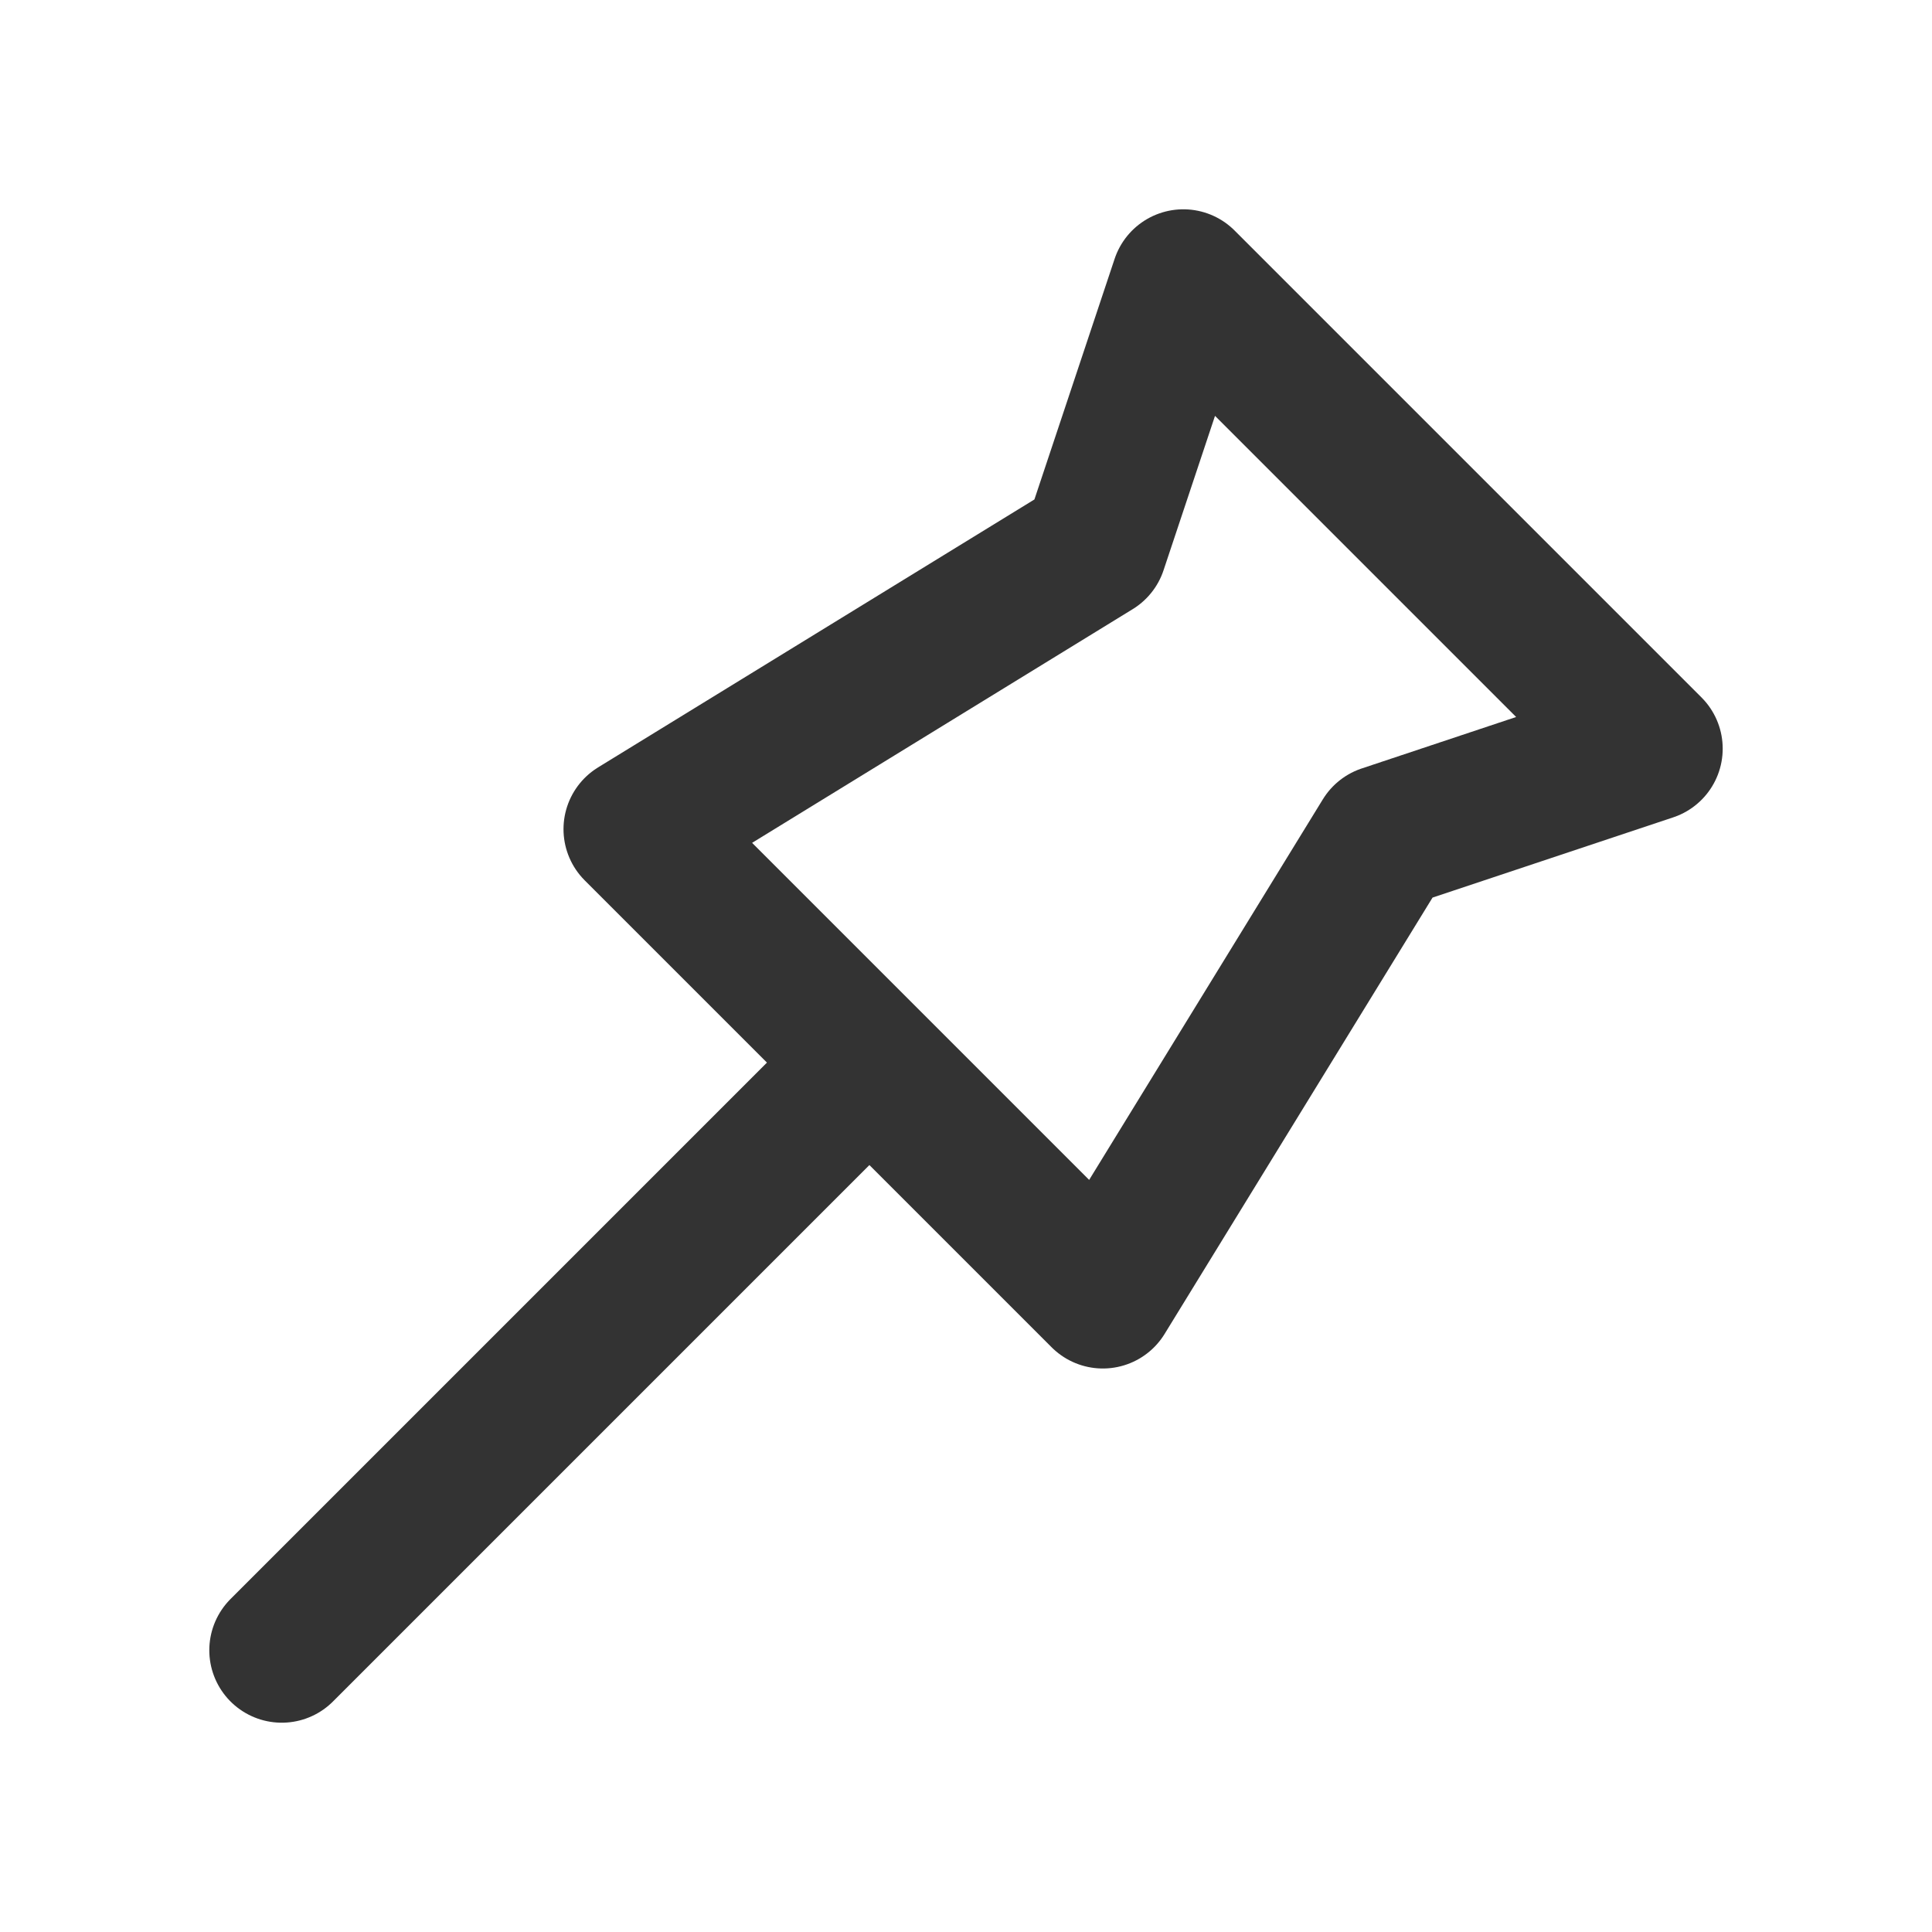
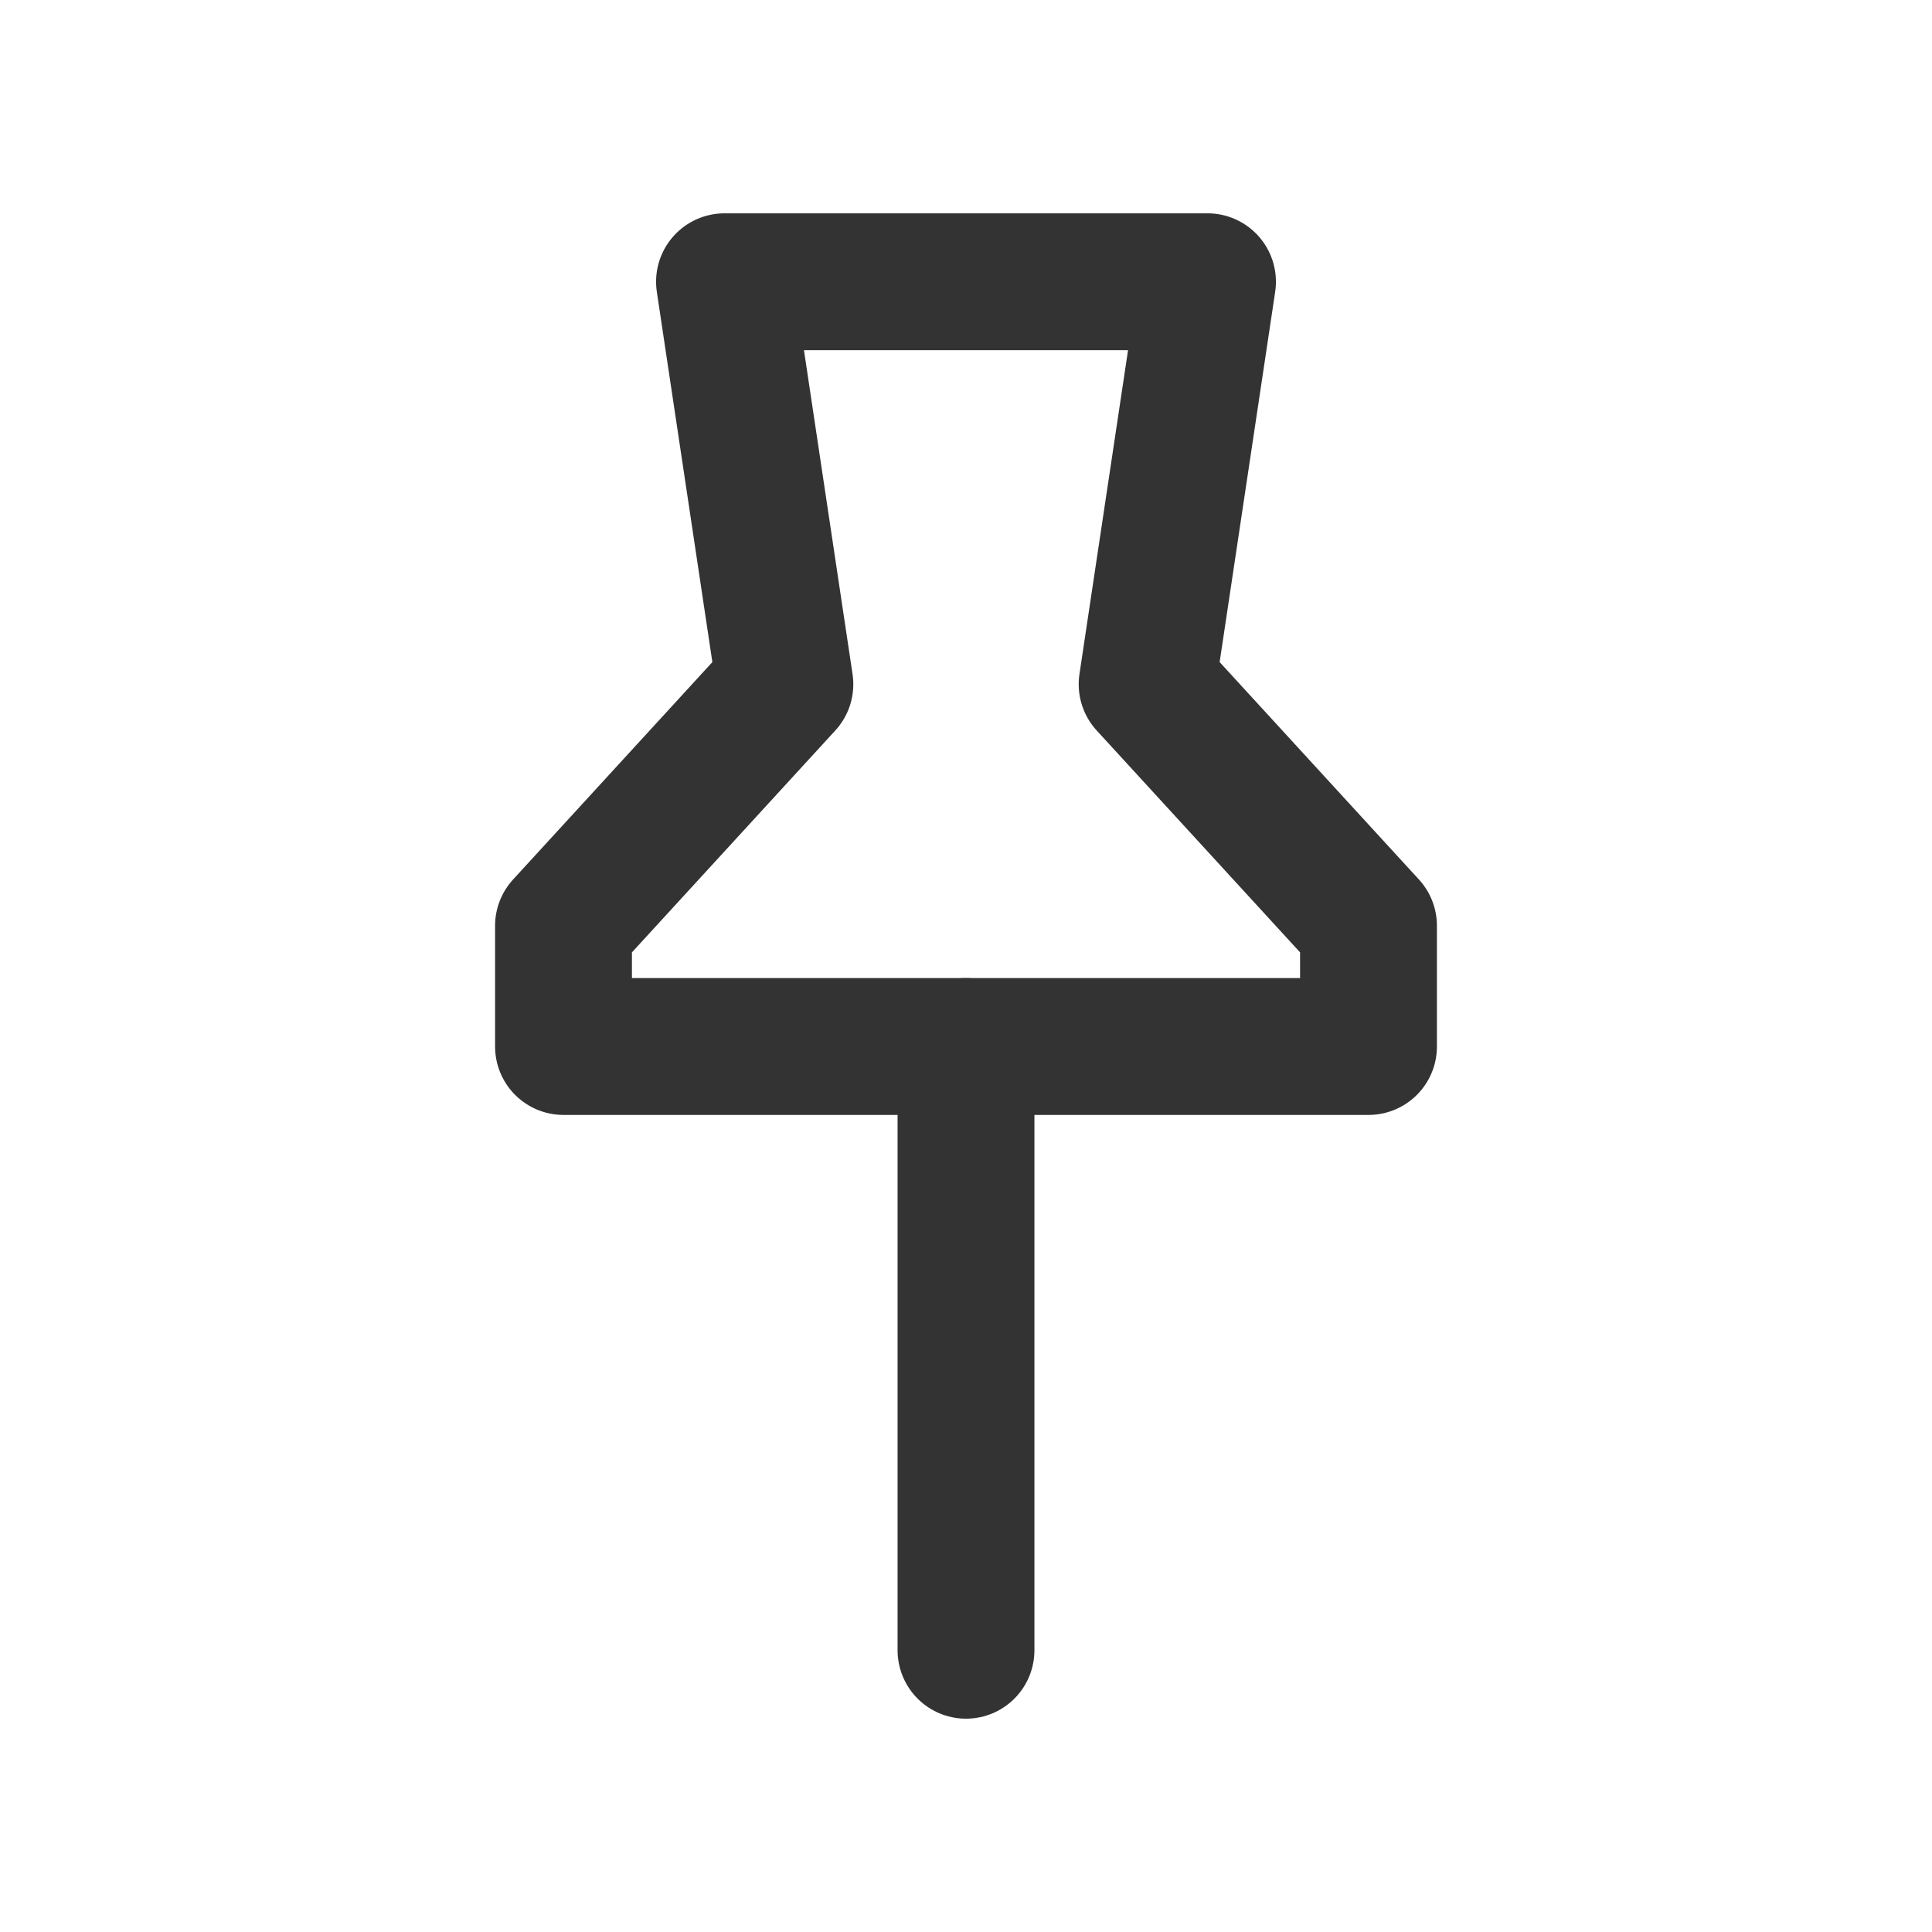
- <svg xmlns="http://www.w3.org/2000/svg" viewBox="0 0 24 24" fill="none" stroke="#333333" stroke-width="1.8" stroke-linecap="round" stroke-linejoin="round">
-   <path d="M14.7 3.5l5.8 5.8-3.3 1.1-3.5 5.7-5.8-5.8 5.7-3.5 1.1-3.3z" />
-   <path d="M10.3 13.7L3.5 20.5" />
+ <svg xmlns="http://www.w3.org/2000/svg" viewBox="0 0 24 24" fill="none" stroke="#333333" stroke-width="1.7" stroke-linecap="round" stroke-linejoin="round">
+   <path d="M9 3.5h6l-.75 5 2.75 3V13H7v-1.5l2.75-3L9 3.5z" />
+   <path d="M12 13v7.5" />
</svg>
